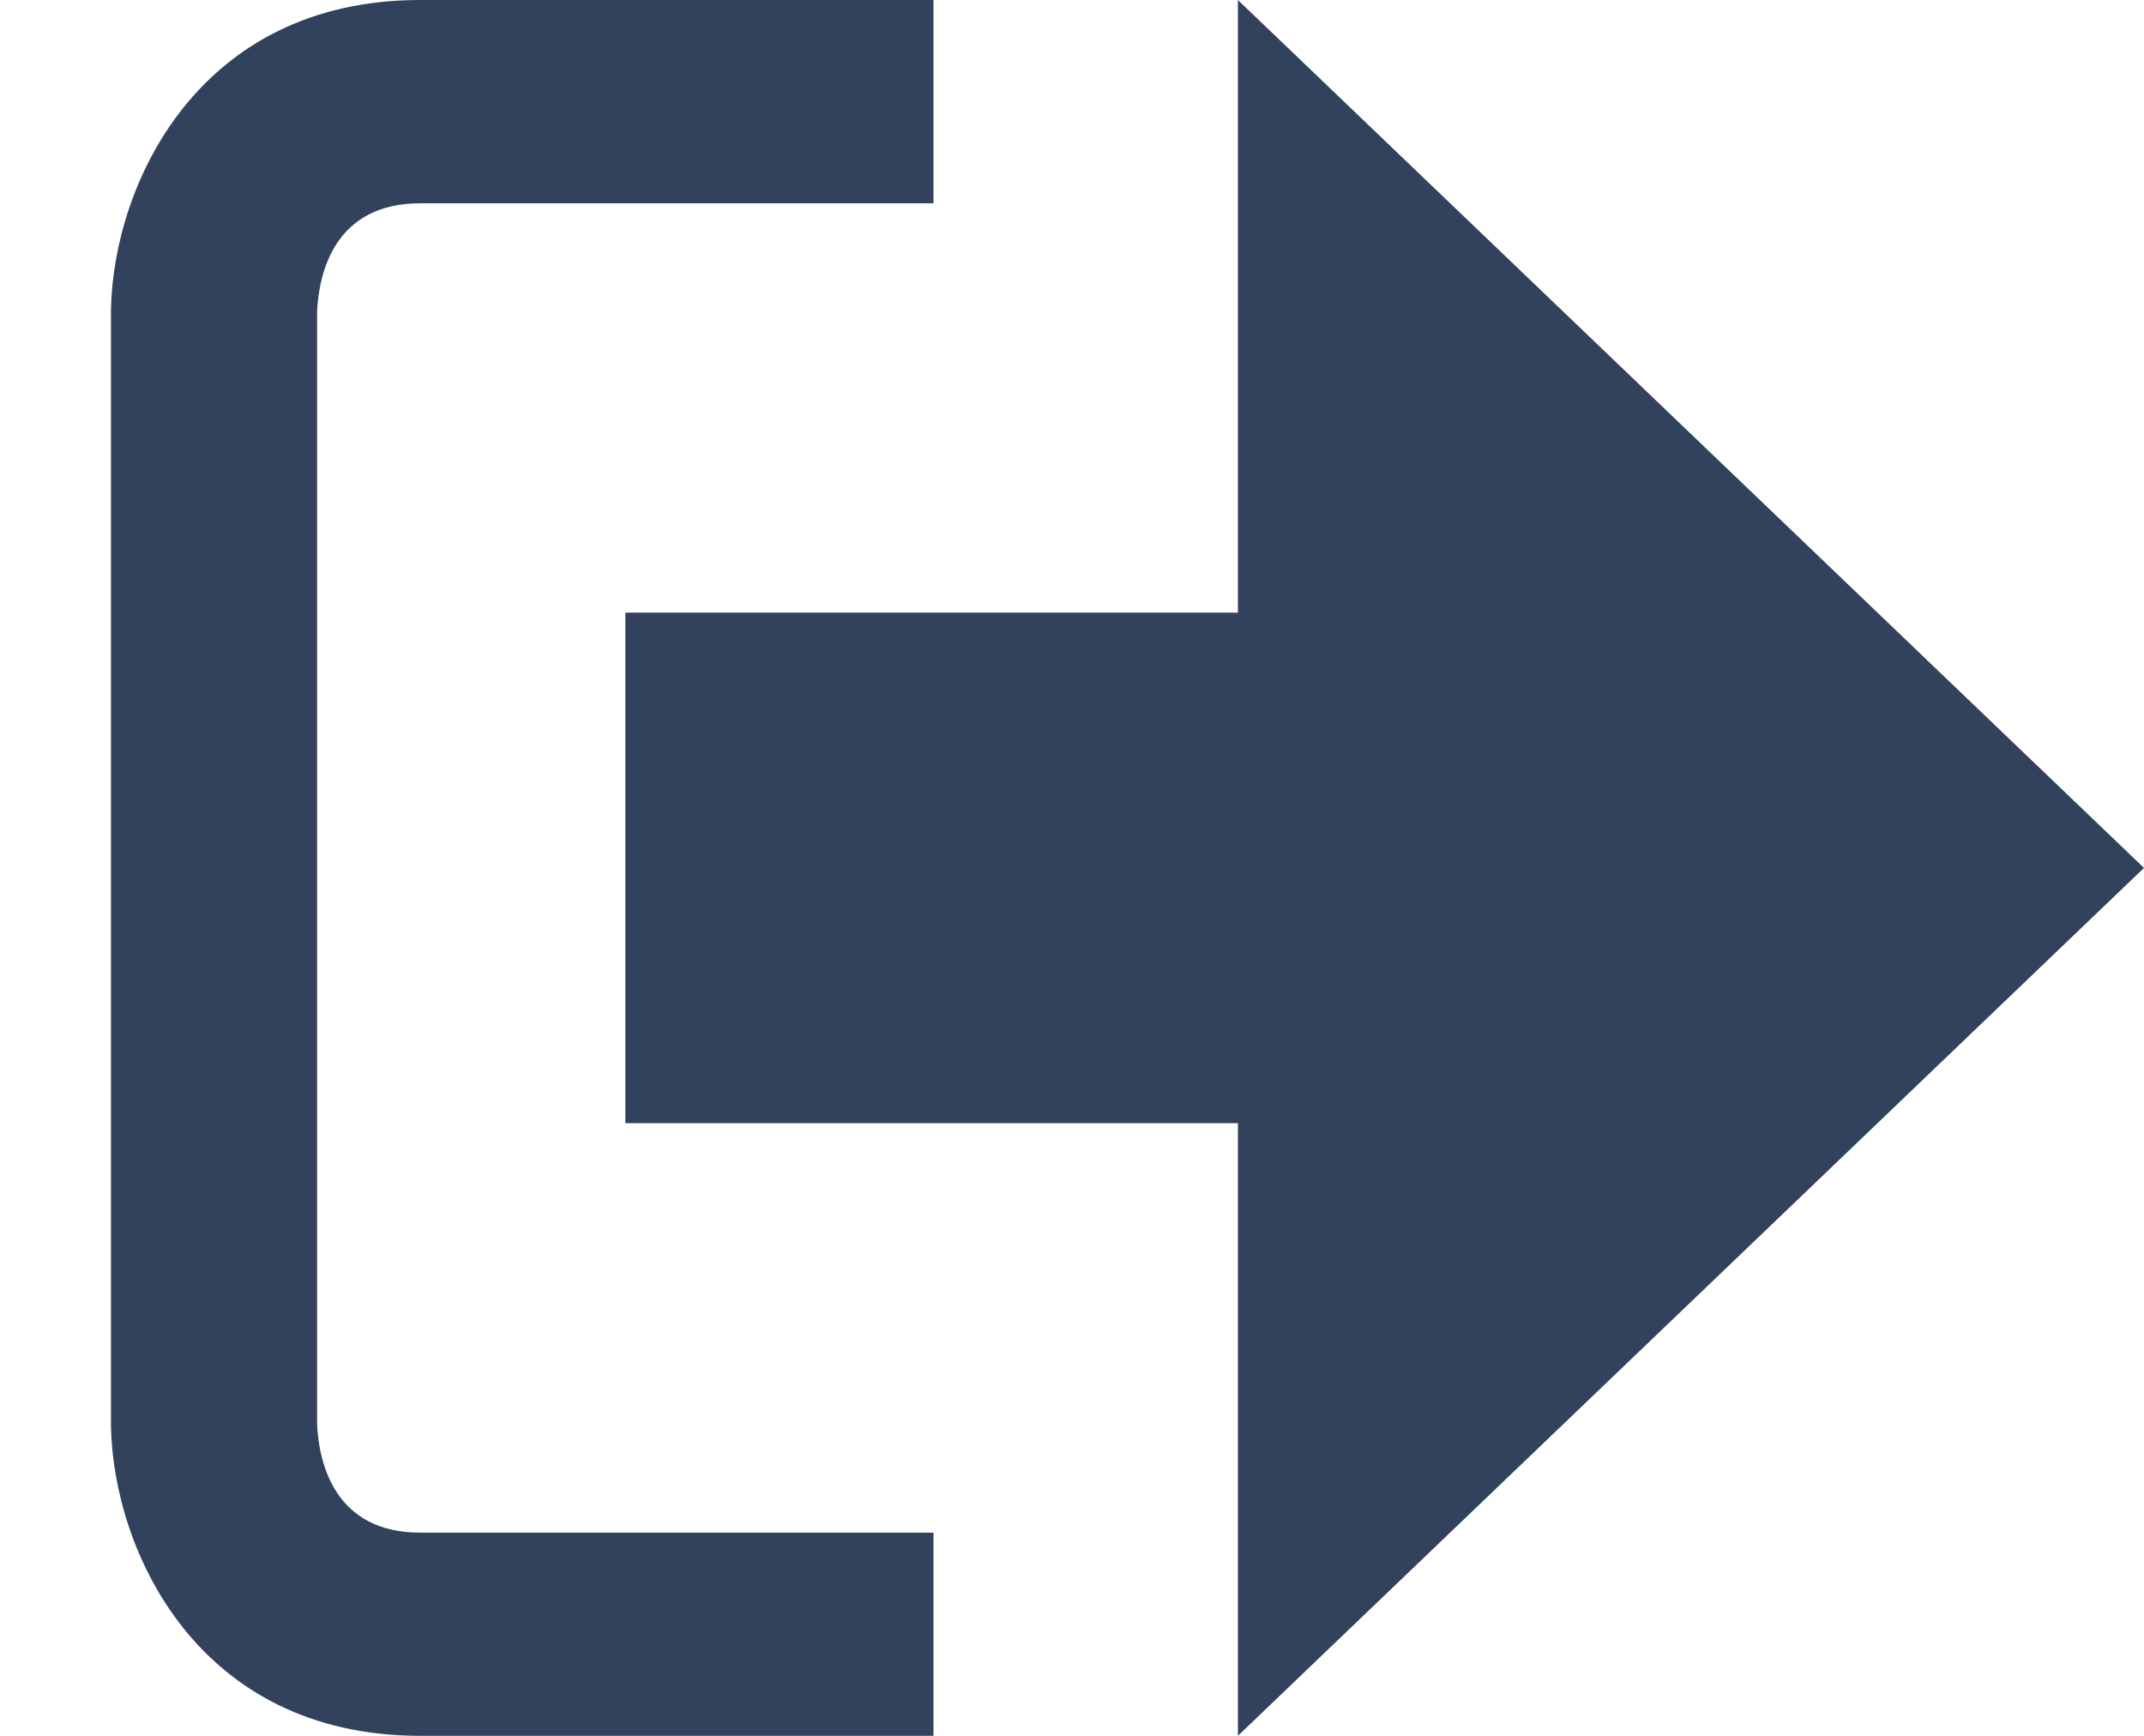
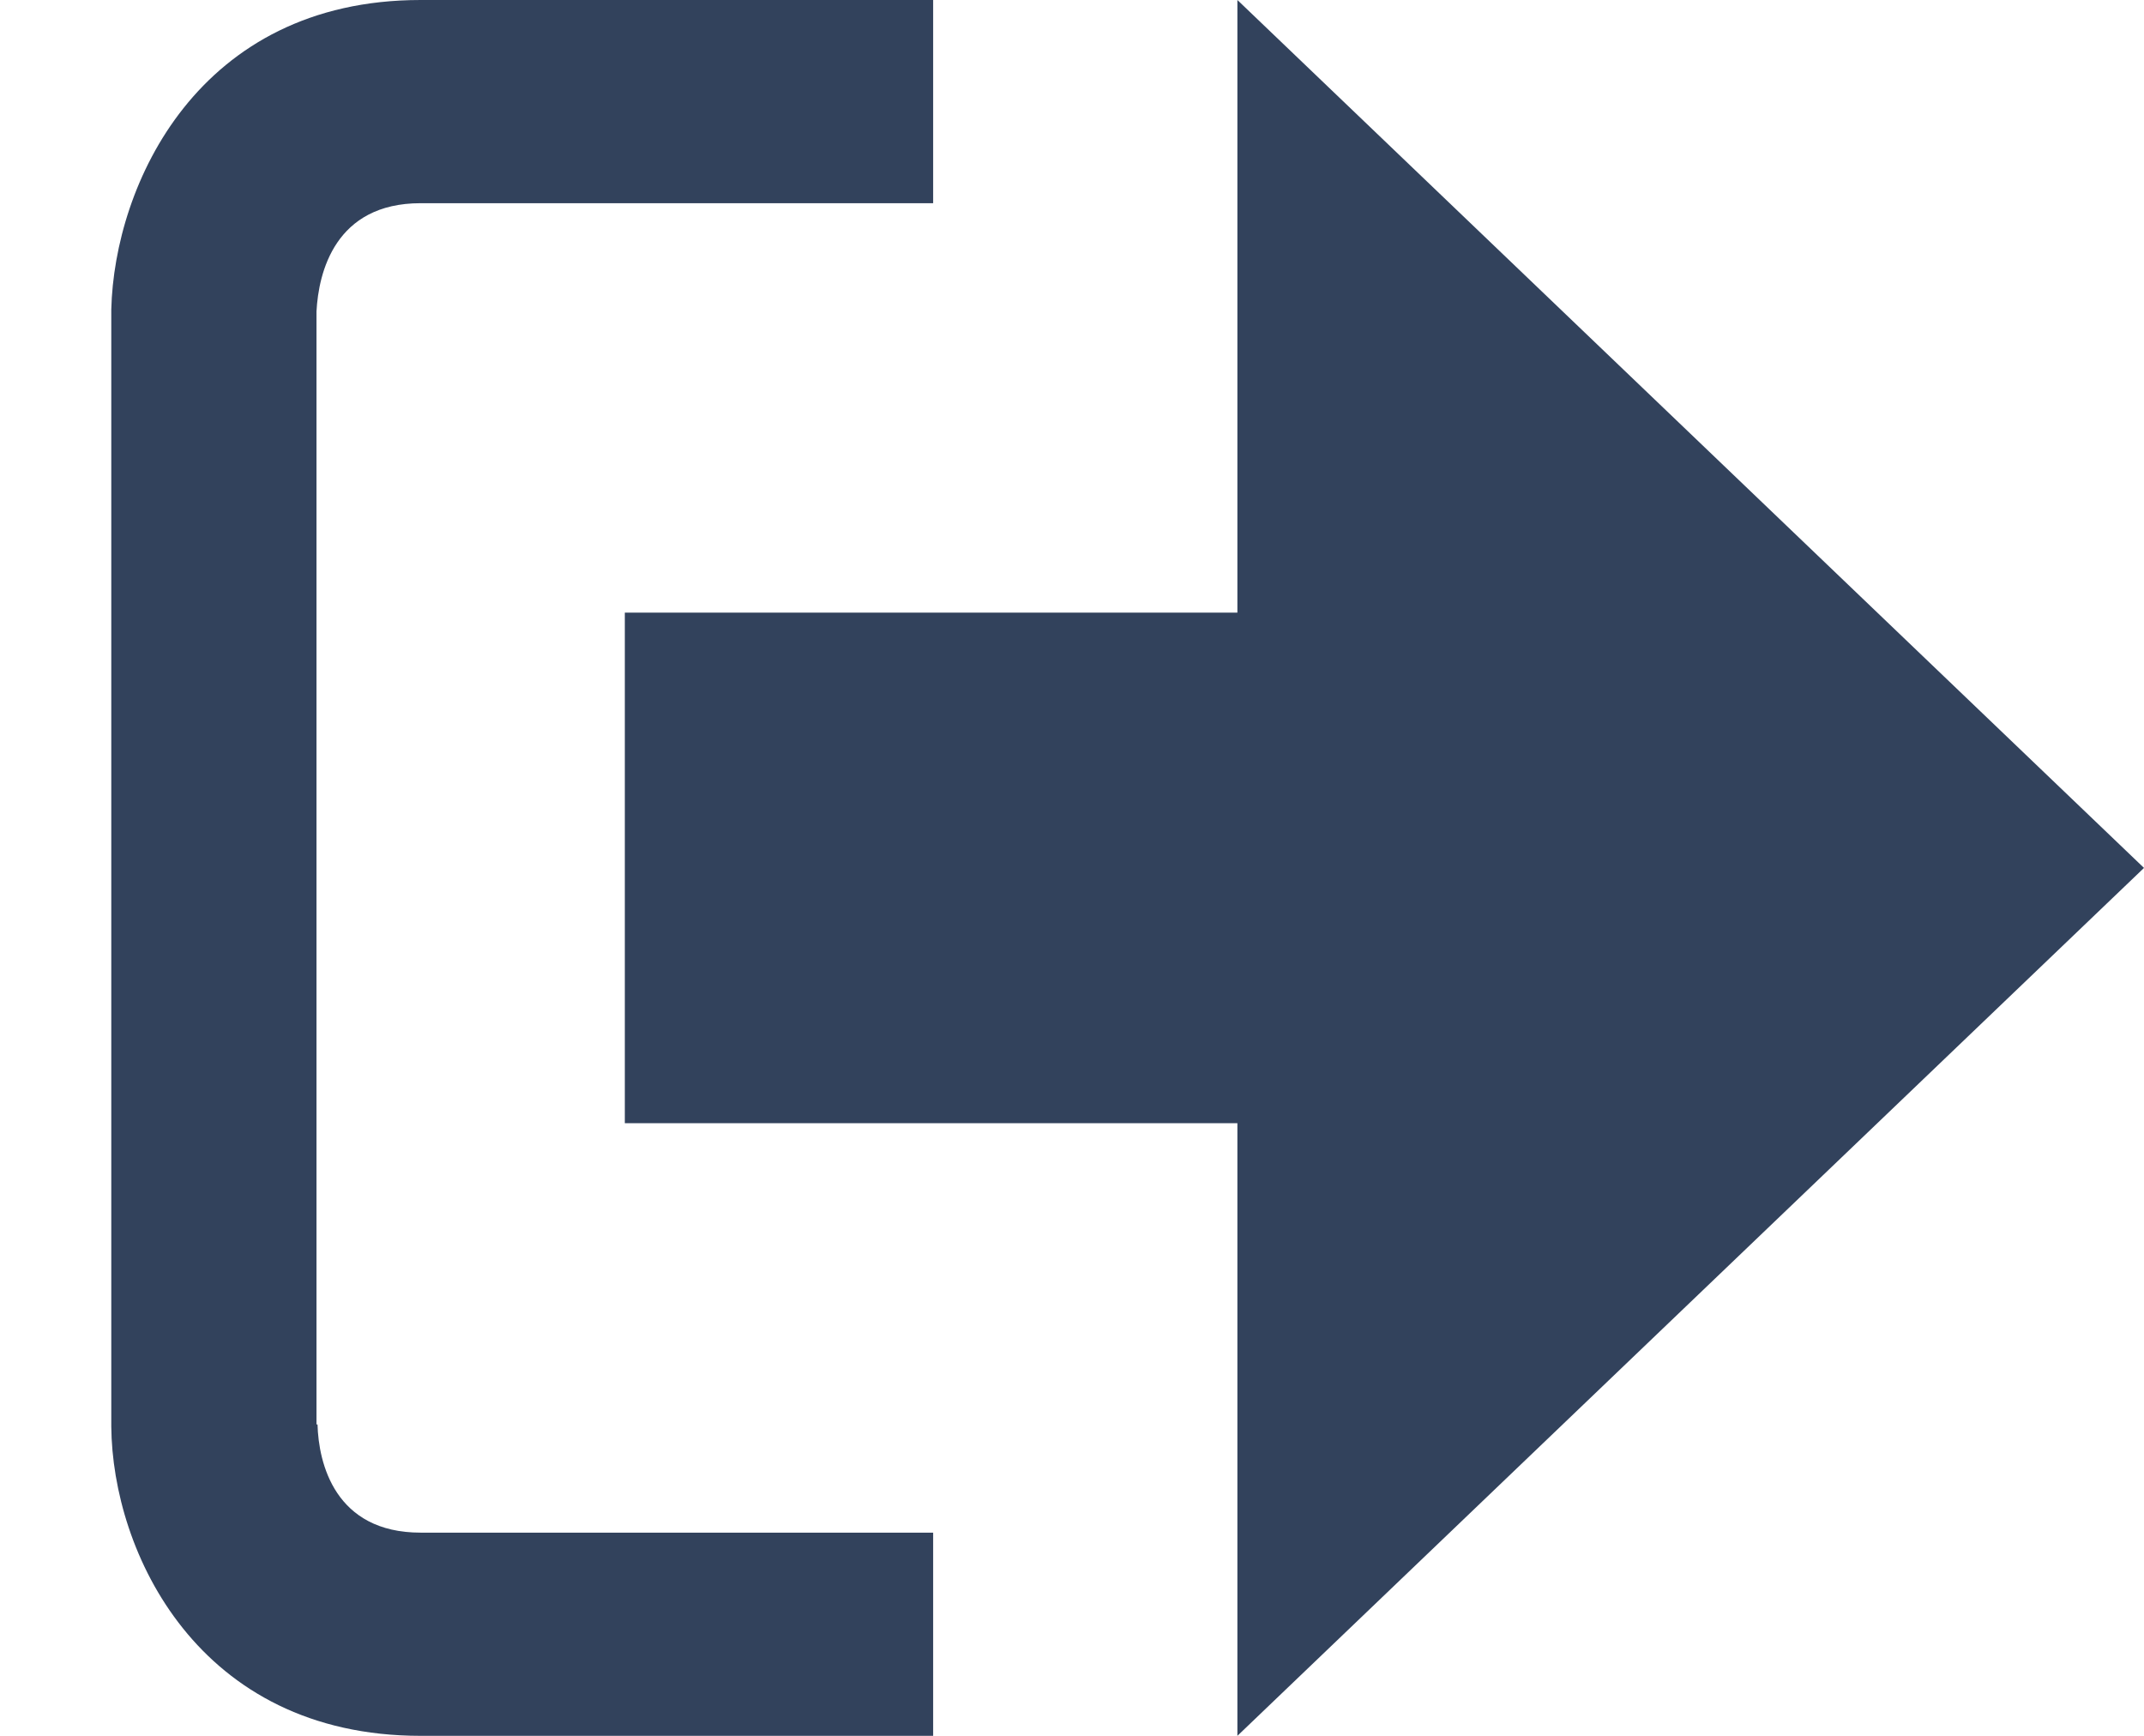
- <svg xmlns="http://www.w3.org/2000/svg" version="1.1" id="Layer_1" x="0px" y="0px" width="21px" height="17px" viewBox="0 0 21 17" enable-background="new 0 0 21 17" xml:space="preserve">
-   <g>
-     <polygon fill="#32425C" points="21,8.5 12.125,0 12.125,6 6.125,6 6.125,11 12.125,11 12.125,17  " />
-     <path fill="#32425C" d="M3.106,13.952V3.048c0.018-0.376,0.171-1.057,1.01-1.057h5.027V0H4.116C1.938,0,1.112,1.81,1.087,3.027   v10.946C1.112,15.189,1.938,17,4.116,17h5.027v-1.99H4.116C3.277,15.01,3.124,14.327,3.106,13.952z" />
+ <svg xmlns="http://www.w3.org/2000/svg" width="21" height="17">
+   <g fill="#32425C">
+     <path d="M21 8.5L12.12 0v6h-6v5h6v6z" />
+     <path d="M3.1 13.95V3.05c.02-.38.18-1.06 1.02-1.06h5.02V0H4.12c-2.18 0-3 1.81-3.03 3.03v10.94C1.1 15.2 1.94 17 4.12 17h5.02v-1.99H4.12c-.84 0-1-.68-1.01-1.06z" />
  </g>
</svg>
